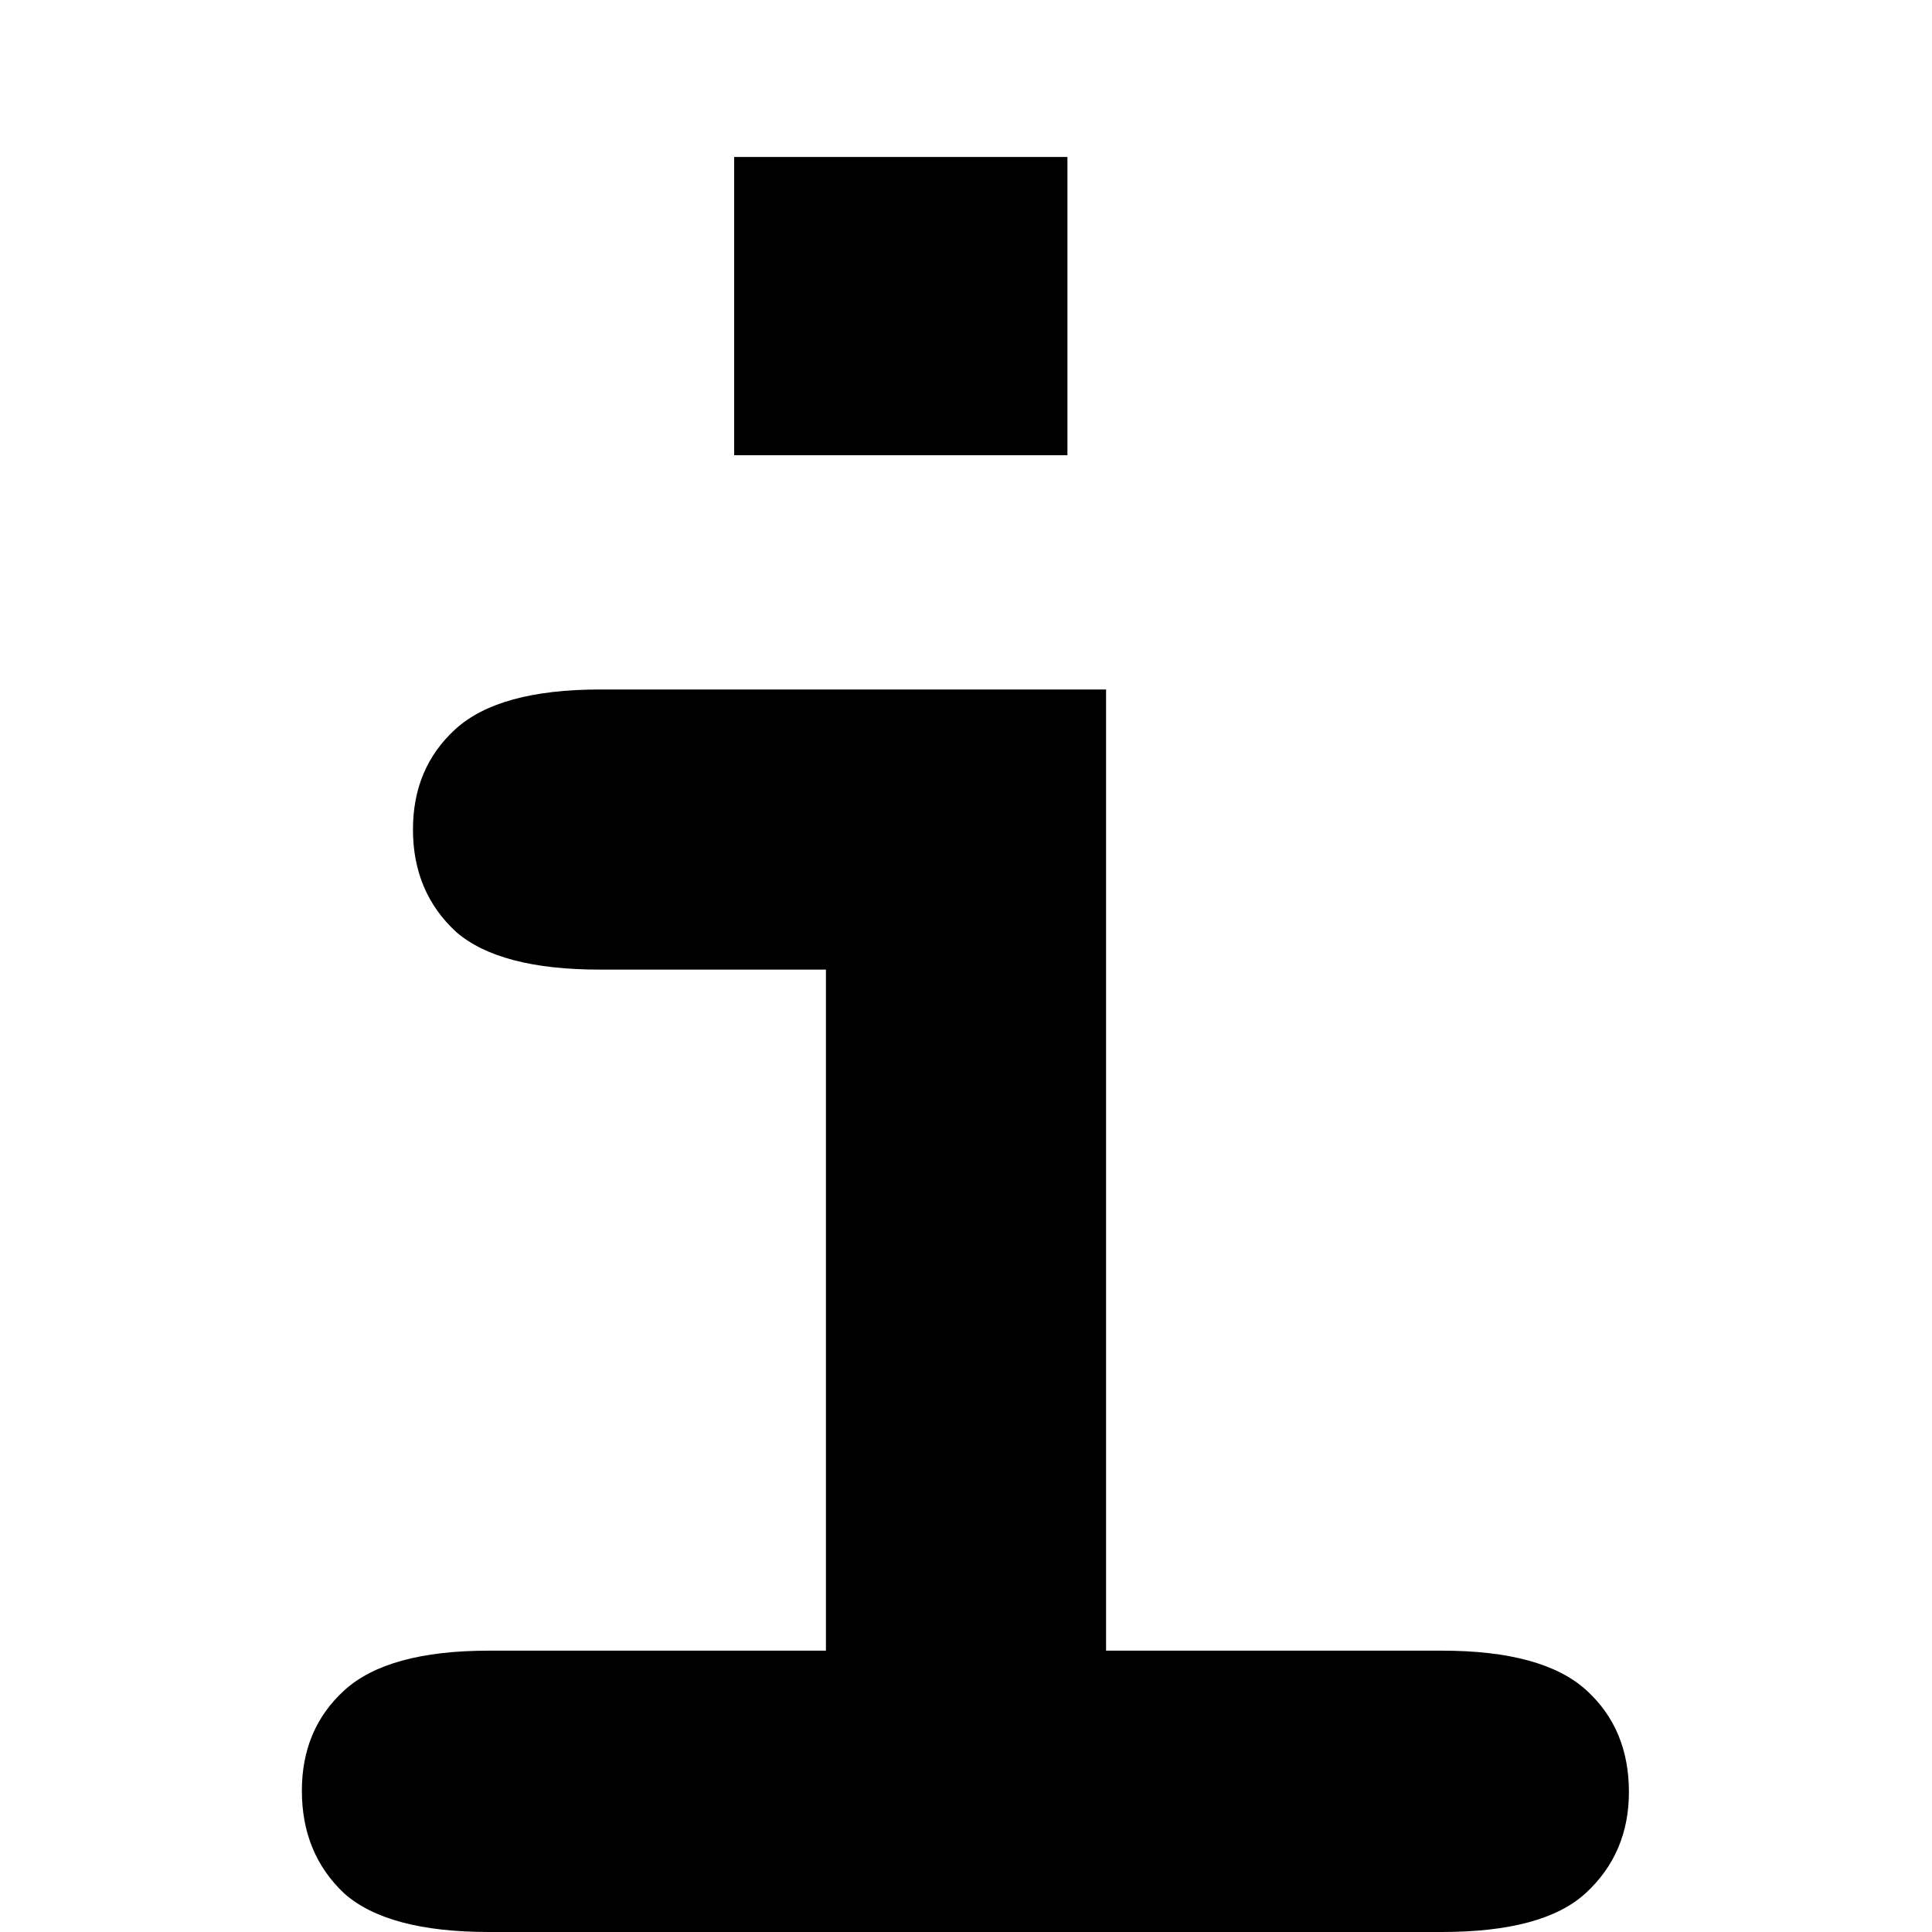
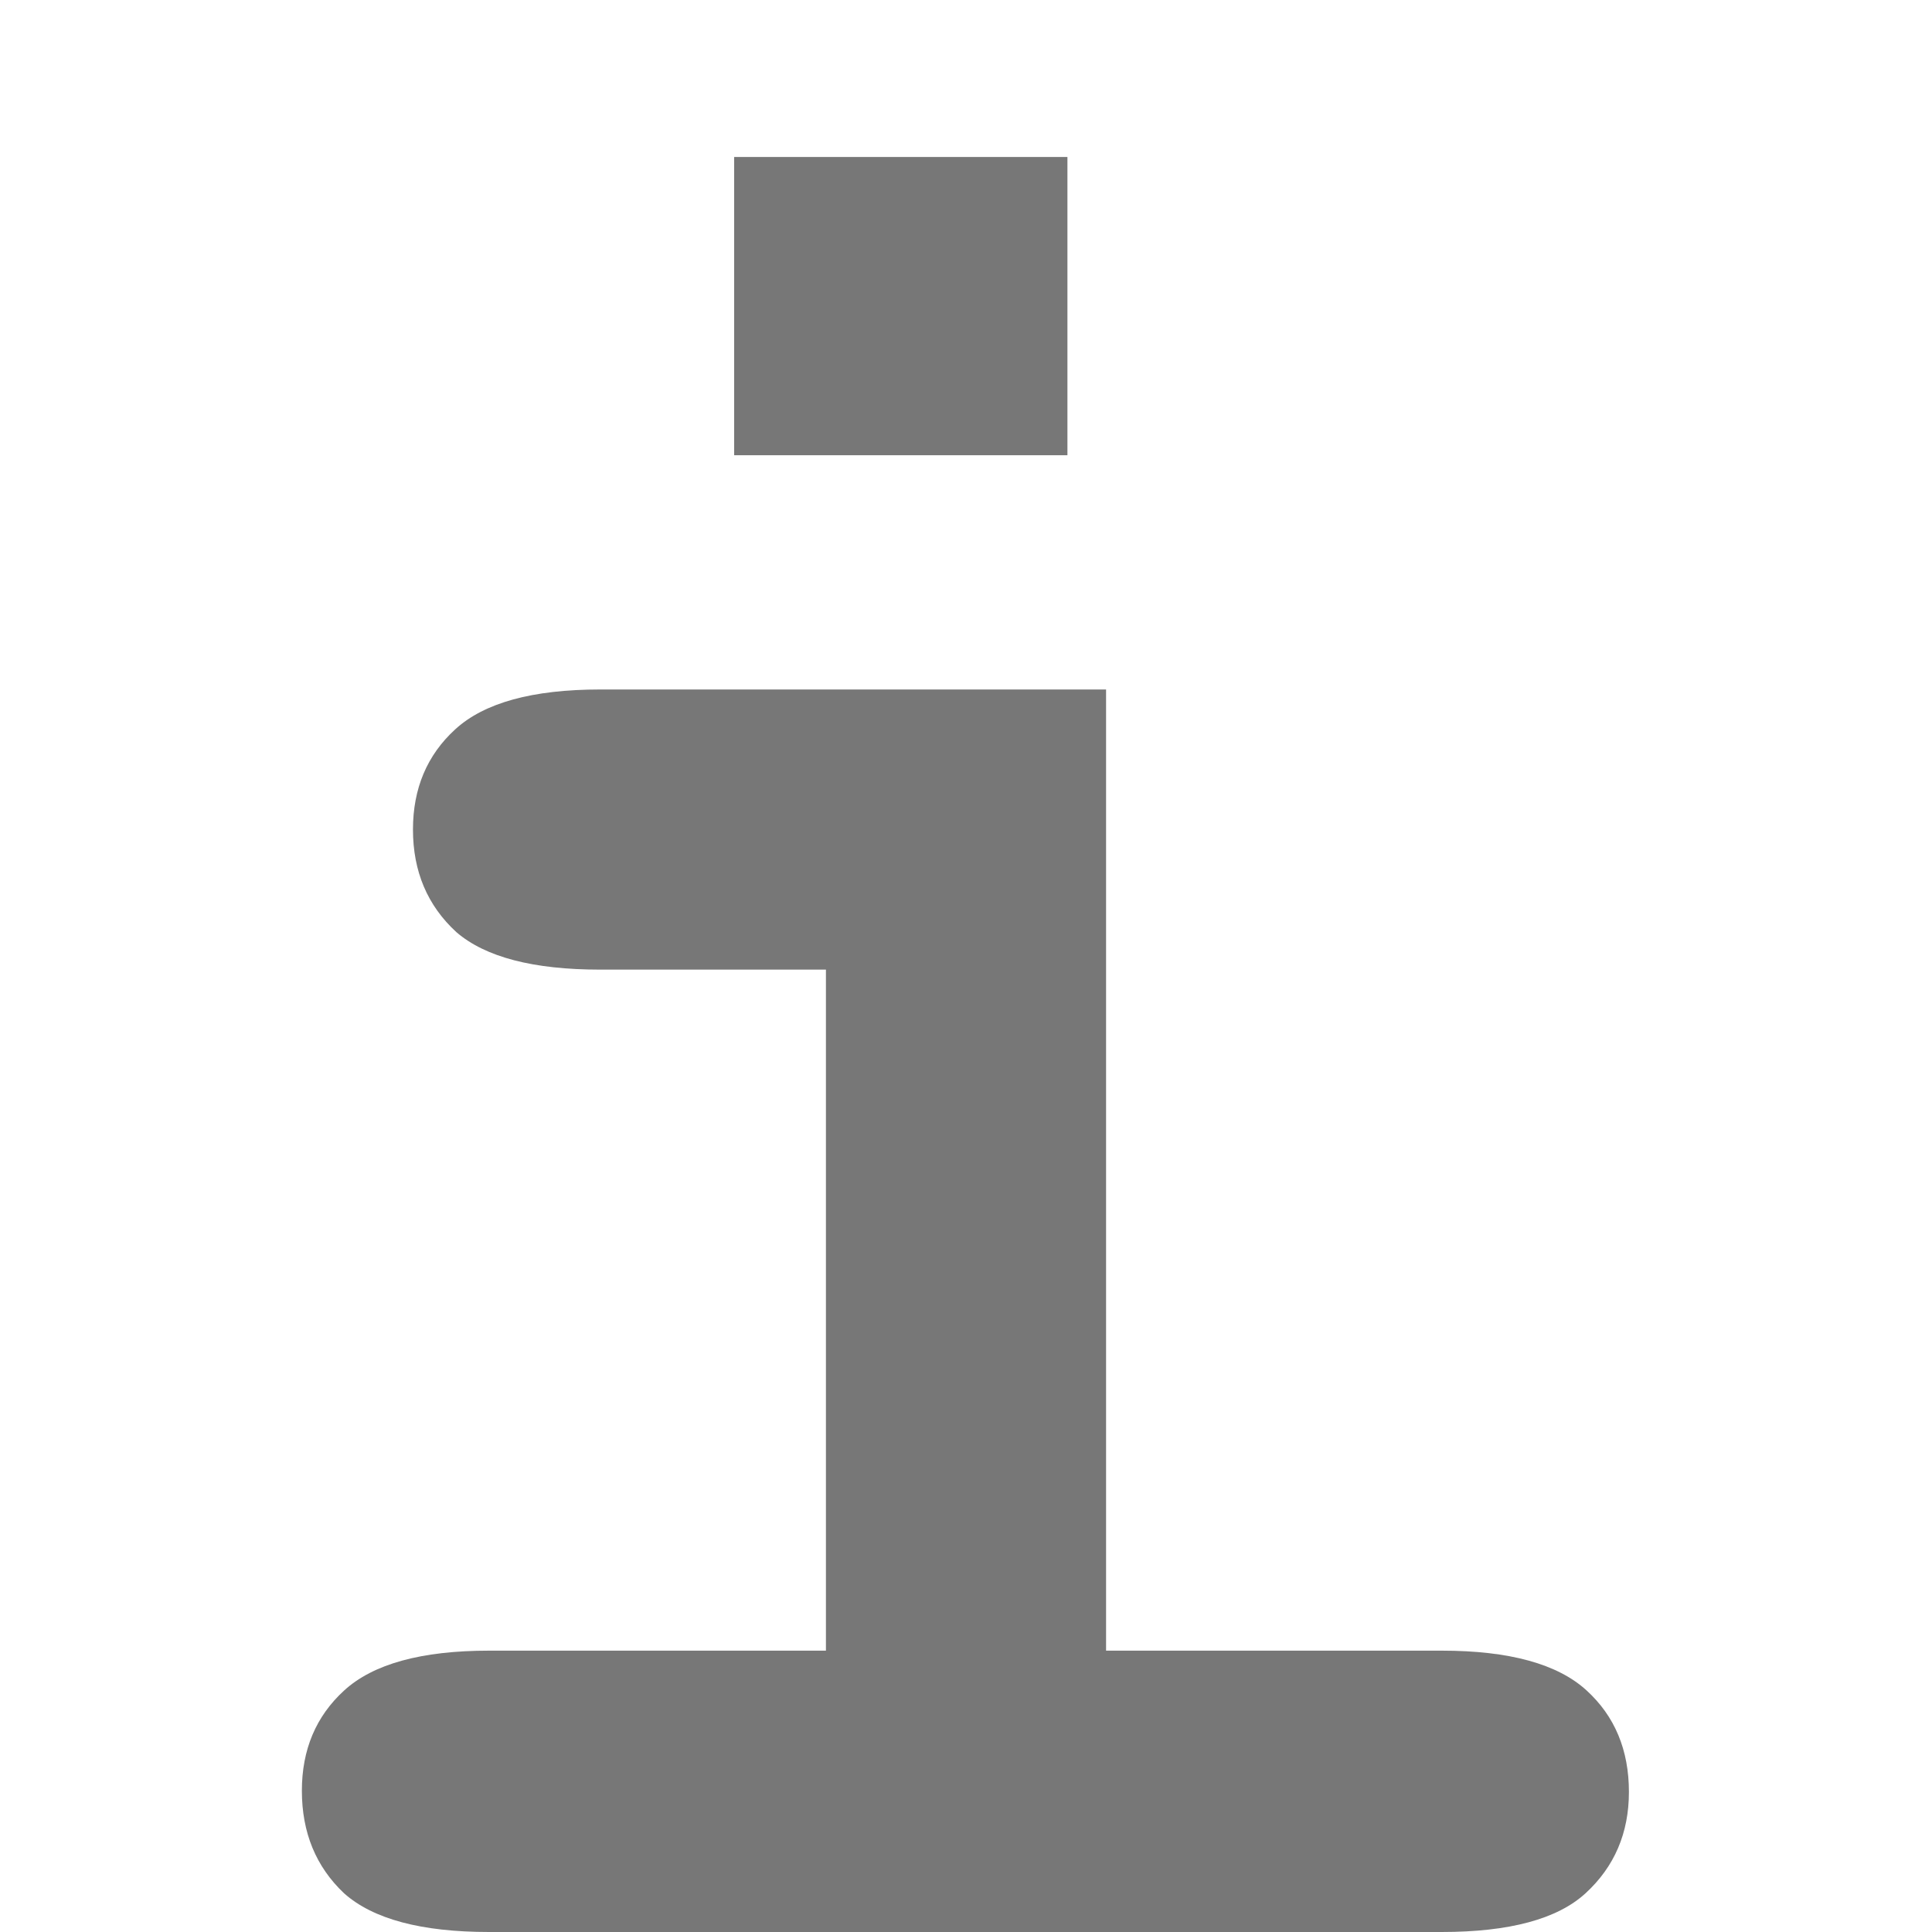
<svg xmlns="http://www.w3.org/2000/svg" width="16" height="16">
-   <path d="M8.84 1.3v2.47H6.08V1.3zm.32 4.41v7.96h2.78q.84 0 1.2.33.35.32.35.84 0 .51-.36.84-.35.32-1.19.32H4.05q-.84 0-1.2-.32-.35-.33-.35-.85 0-.51.35-.83.36-.33 1.2-.33h2.79V8.03H4.97q-.83 0-1.19-.31-.36-.33-.36-.85 0-.51.35-.83.36-.33 1.2-.33z" />
+   <path fill="#777" d="M8.84 1.3v2.47H6.08V1.3zm.32 4.41v7.96h2.78q.84 0 1.2.33.35.32.35.84 0 .51-.36.84-.35.32-1.19.32H4.05q-.84 0-1.2-.32-.35-.33-.35-.85 0-.51.35-.83.36-.33 1.2-.33h2.79V8.03H4.97q-.83 0-1.19-.31-.36-.33-.36-.85 0-.51.35-.83.36-.33 1.2-.33z" />
</svg>
